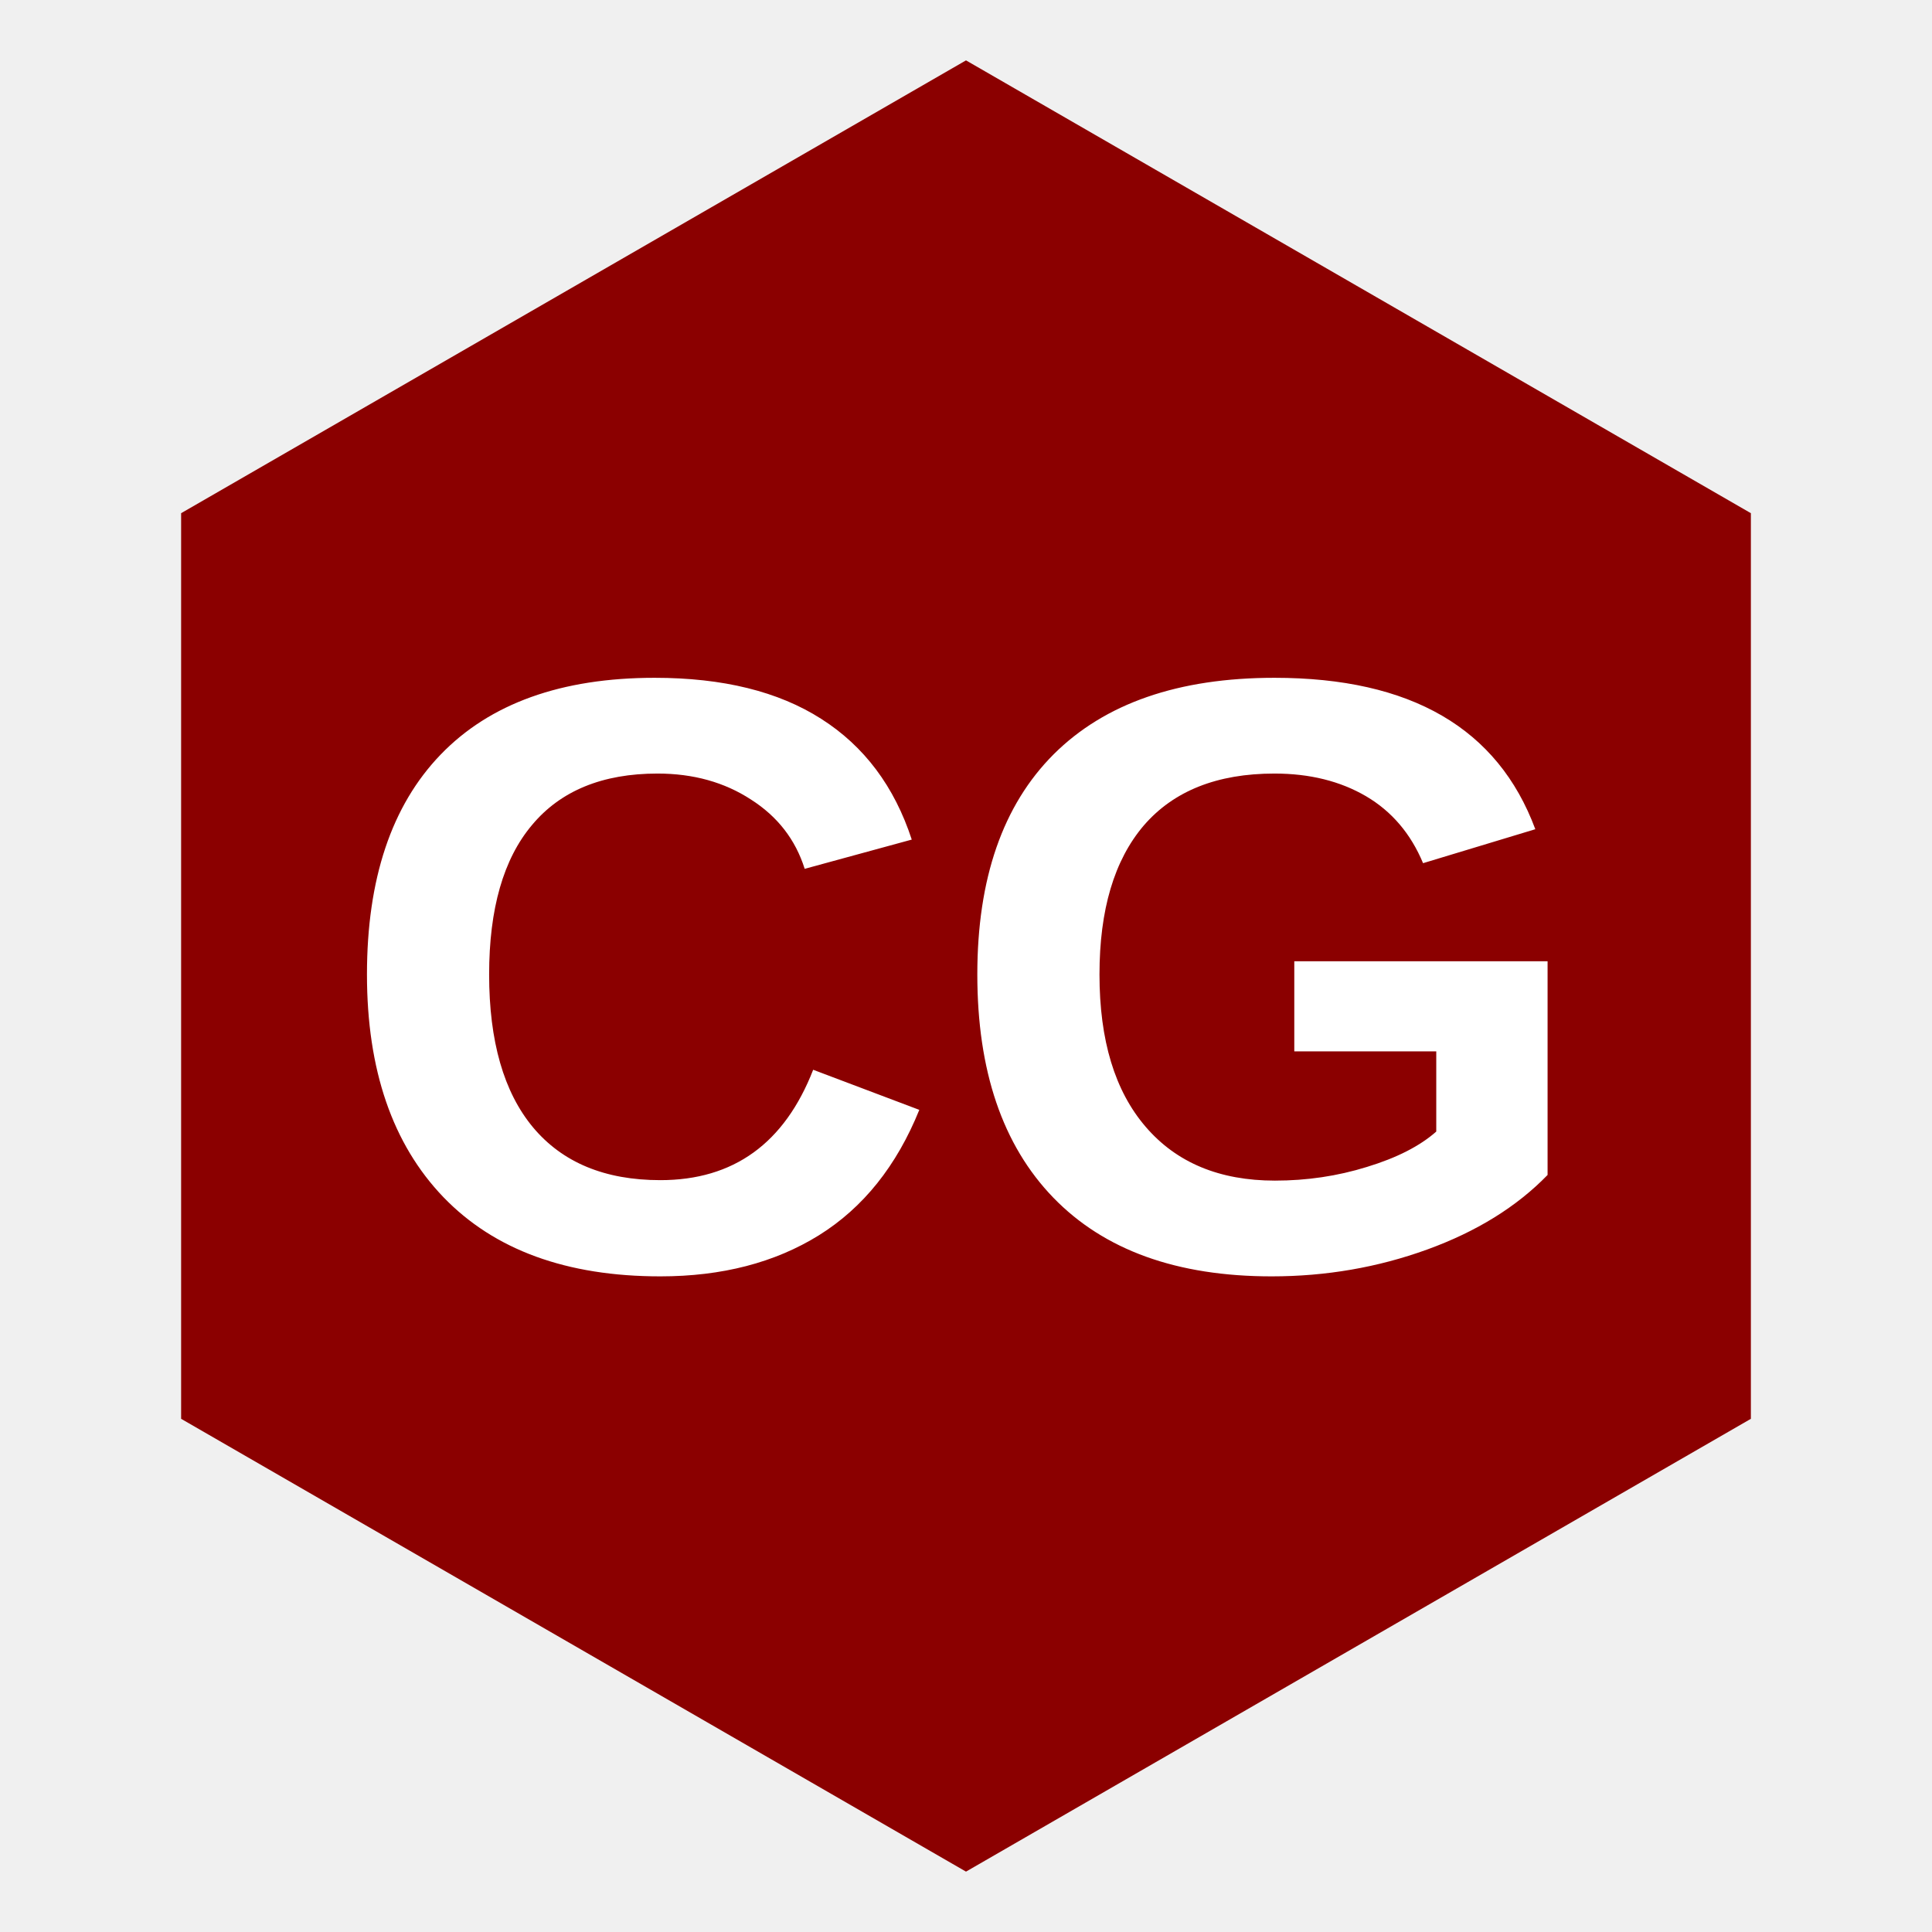
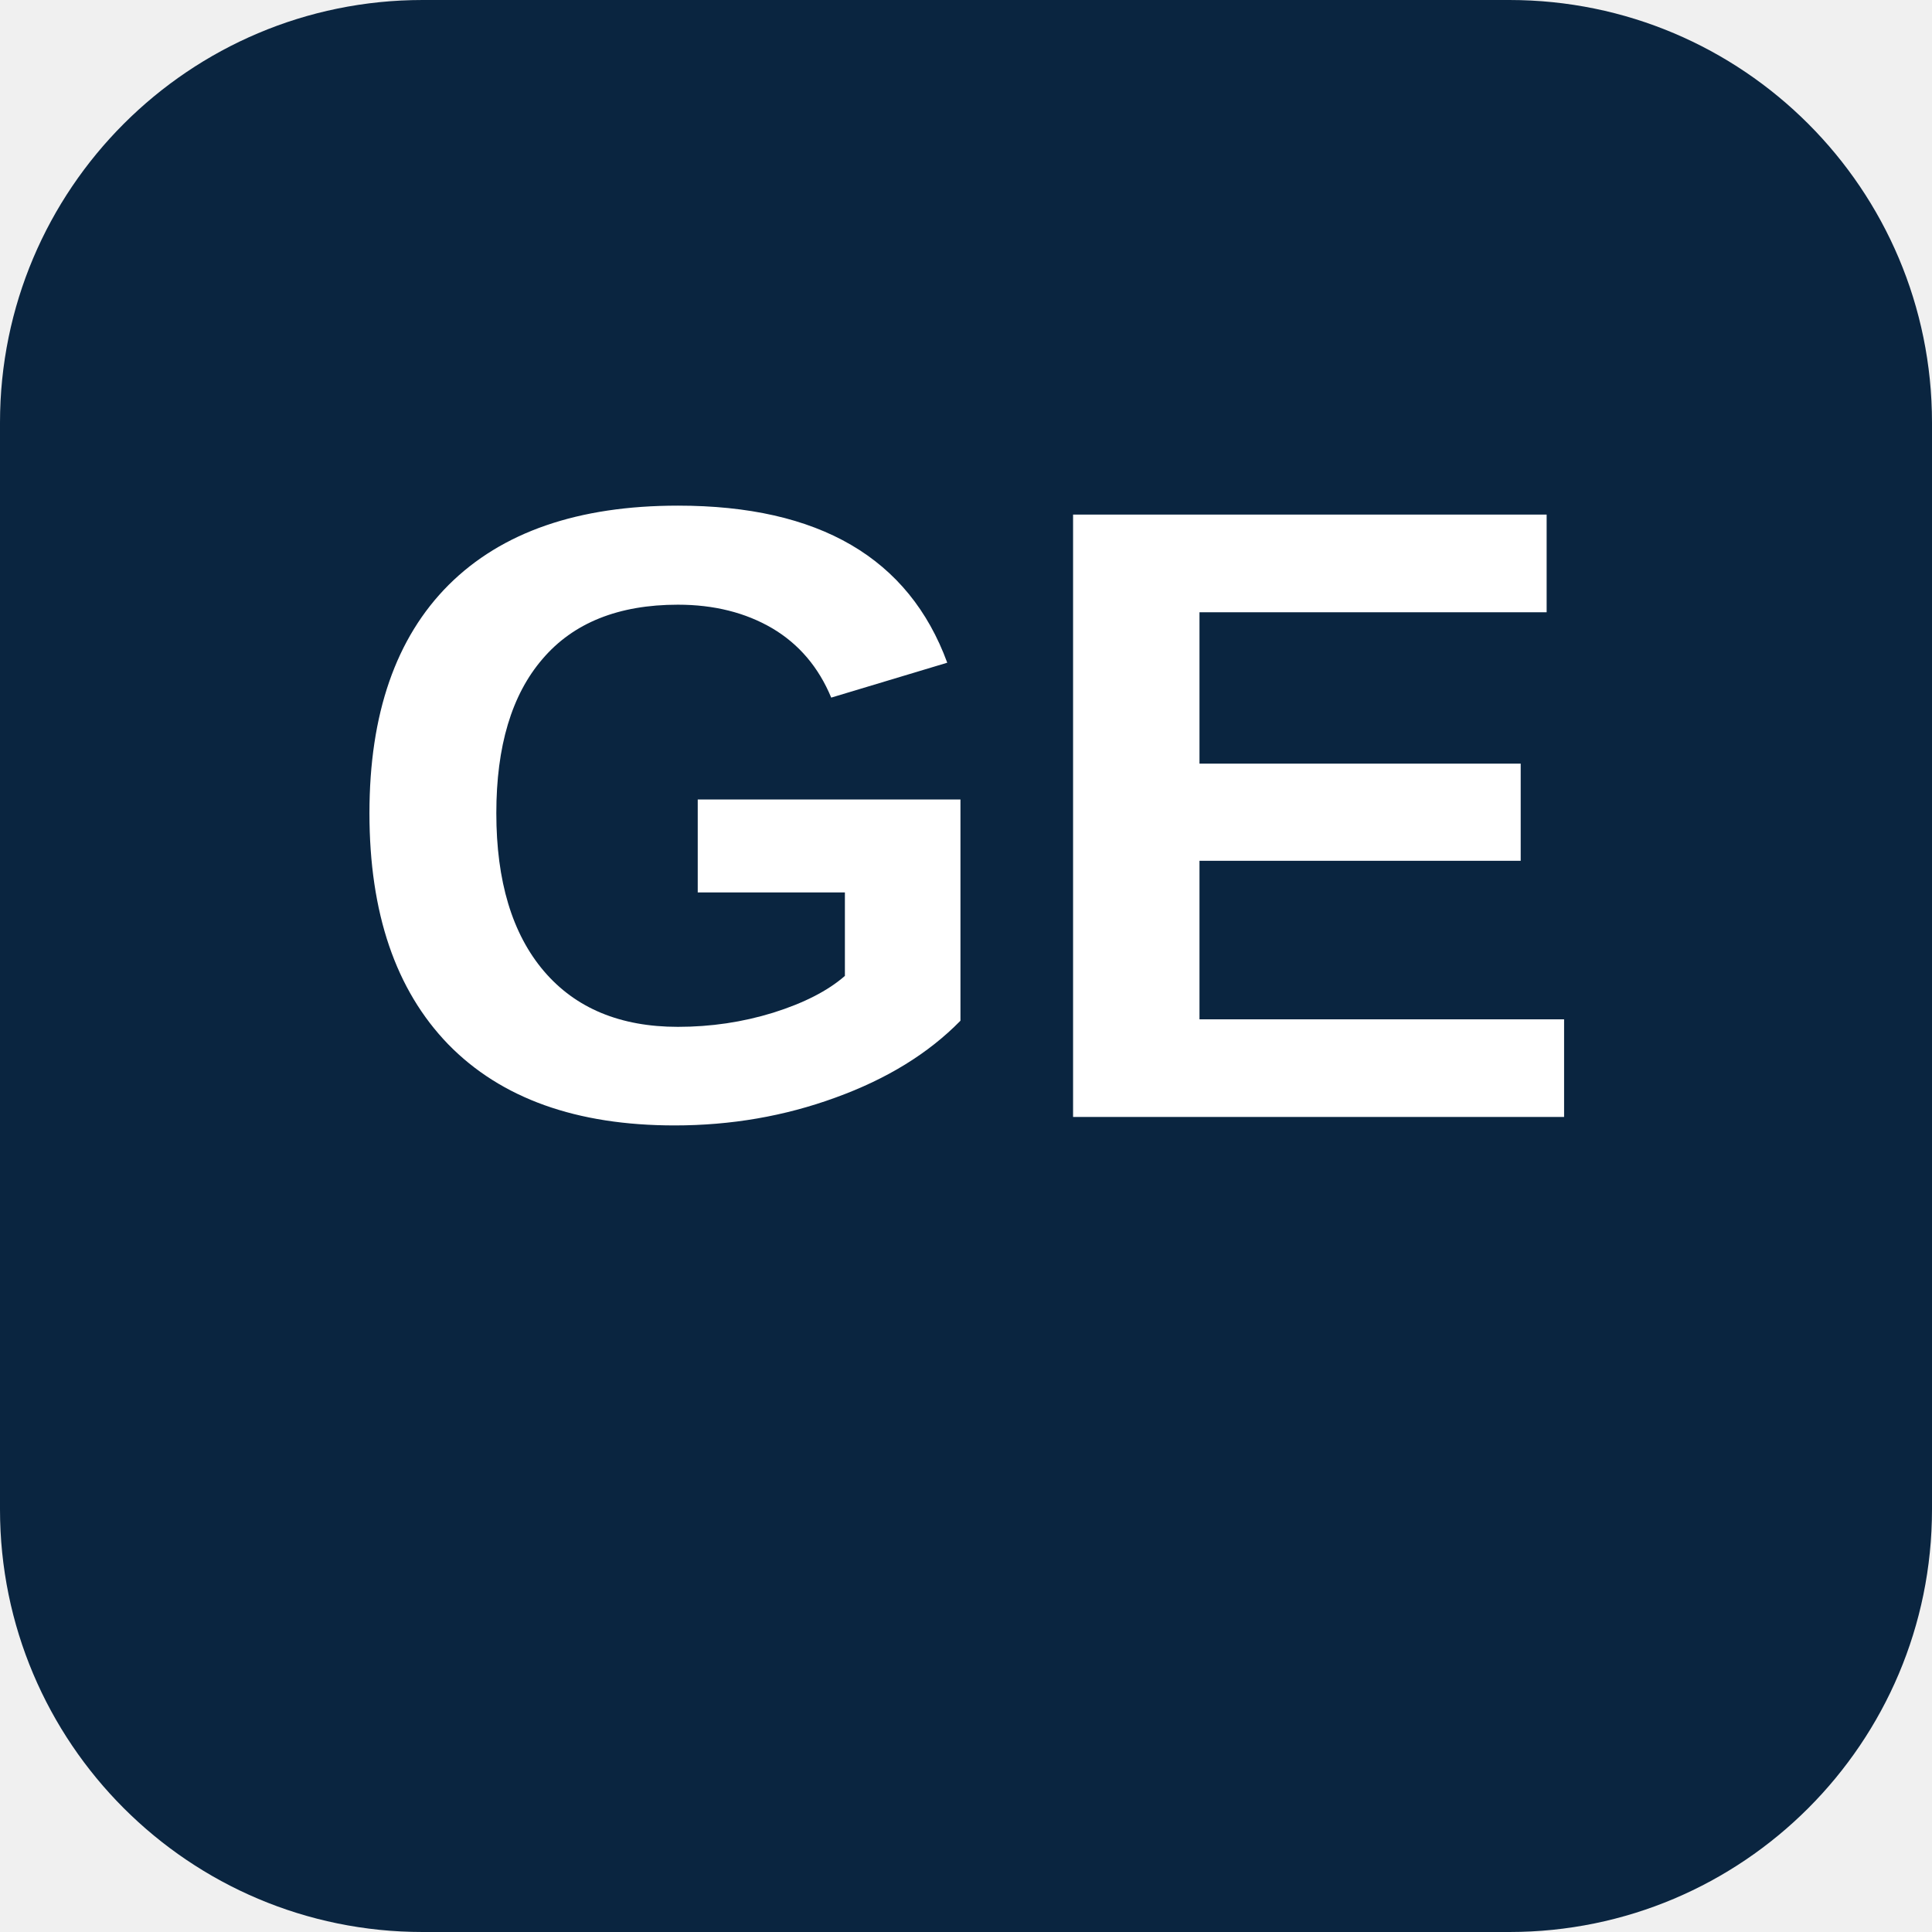
<svg xmlns="http://www.w3.org/2000/svg" viewBox="0 0 64 64" width="64" height="64">
-   <polygon points="32,2 58,17 58,47 32,62 6,47 6,17" fill="#8B0000" />
-   <text x="32" y="42" text-anchor="middle" font-family="Arial,sans-serif" font-size="28" font-weight="700" fill="white">CG</text>
+   <rect width="64" height="64" rx="14" fill="#0A2540" />
+   <text x="32" y="37" font-family="Arial,Helvetica,sans-serif" font-size="29" font-weight="800" text-anchor="middle" fill="#FFFFFF">GE</text>
</svg>
